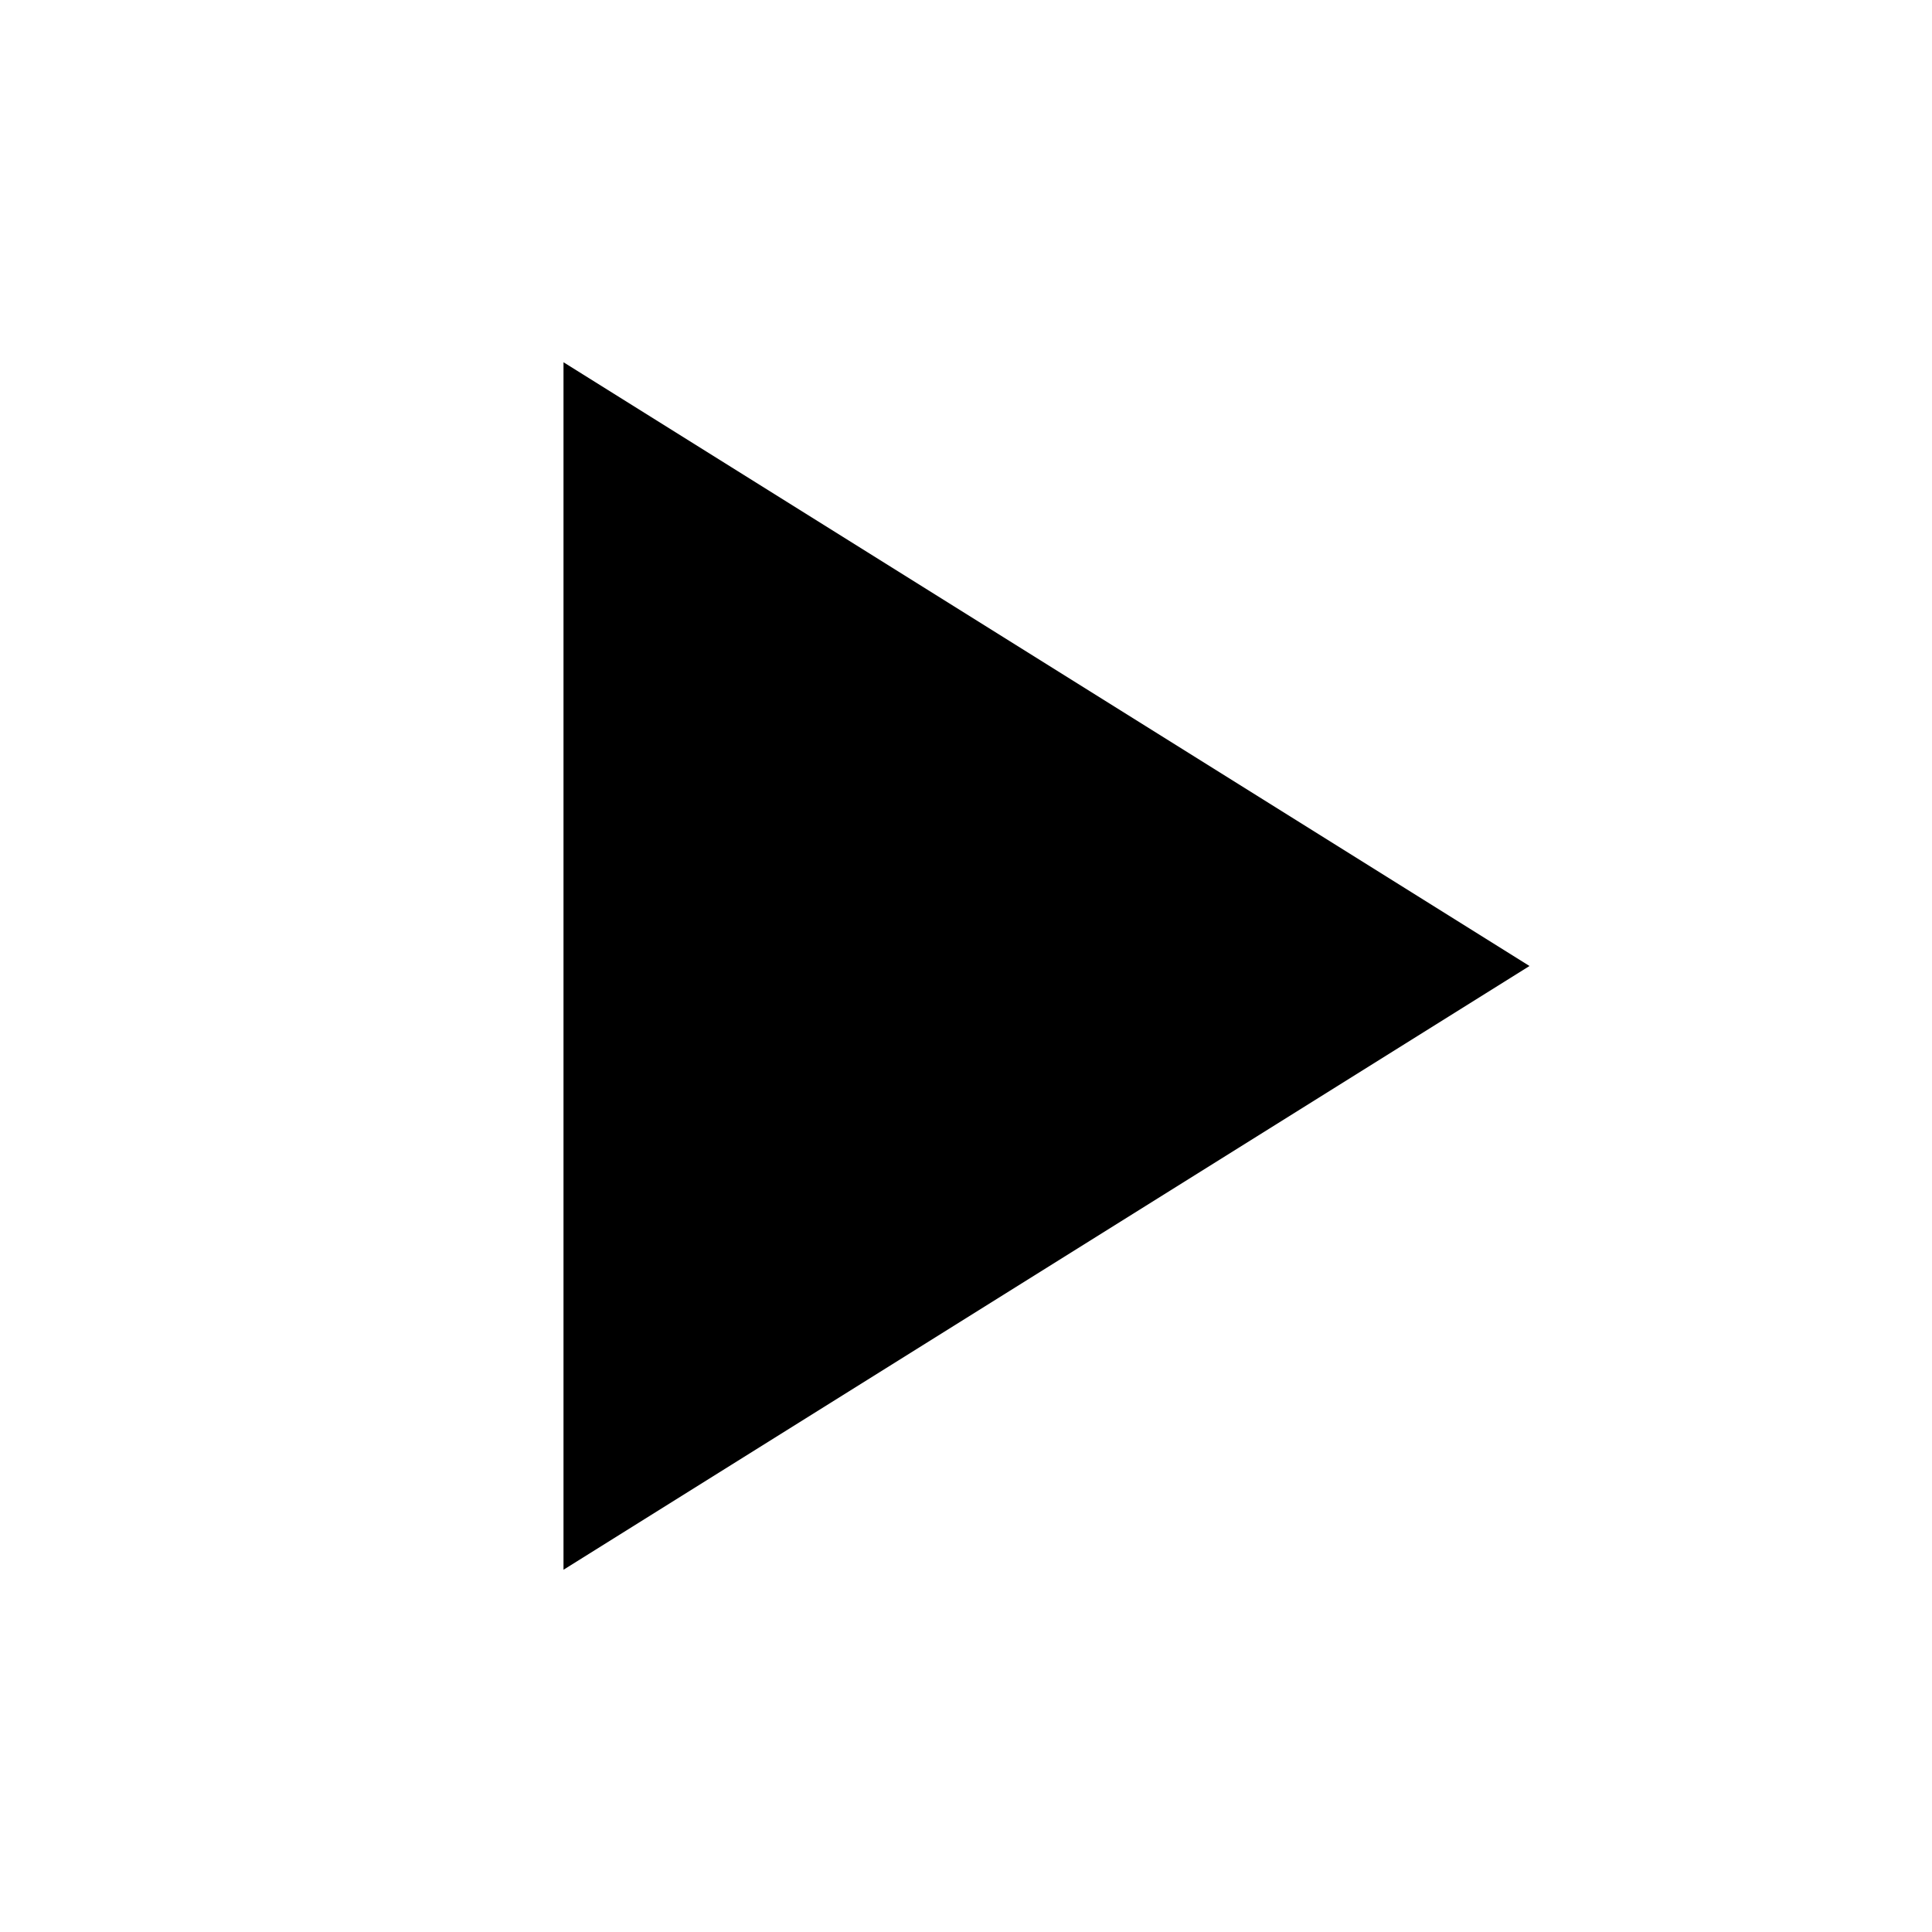
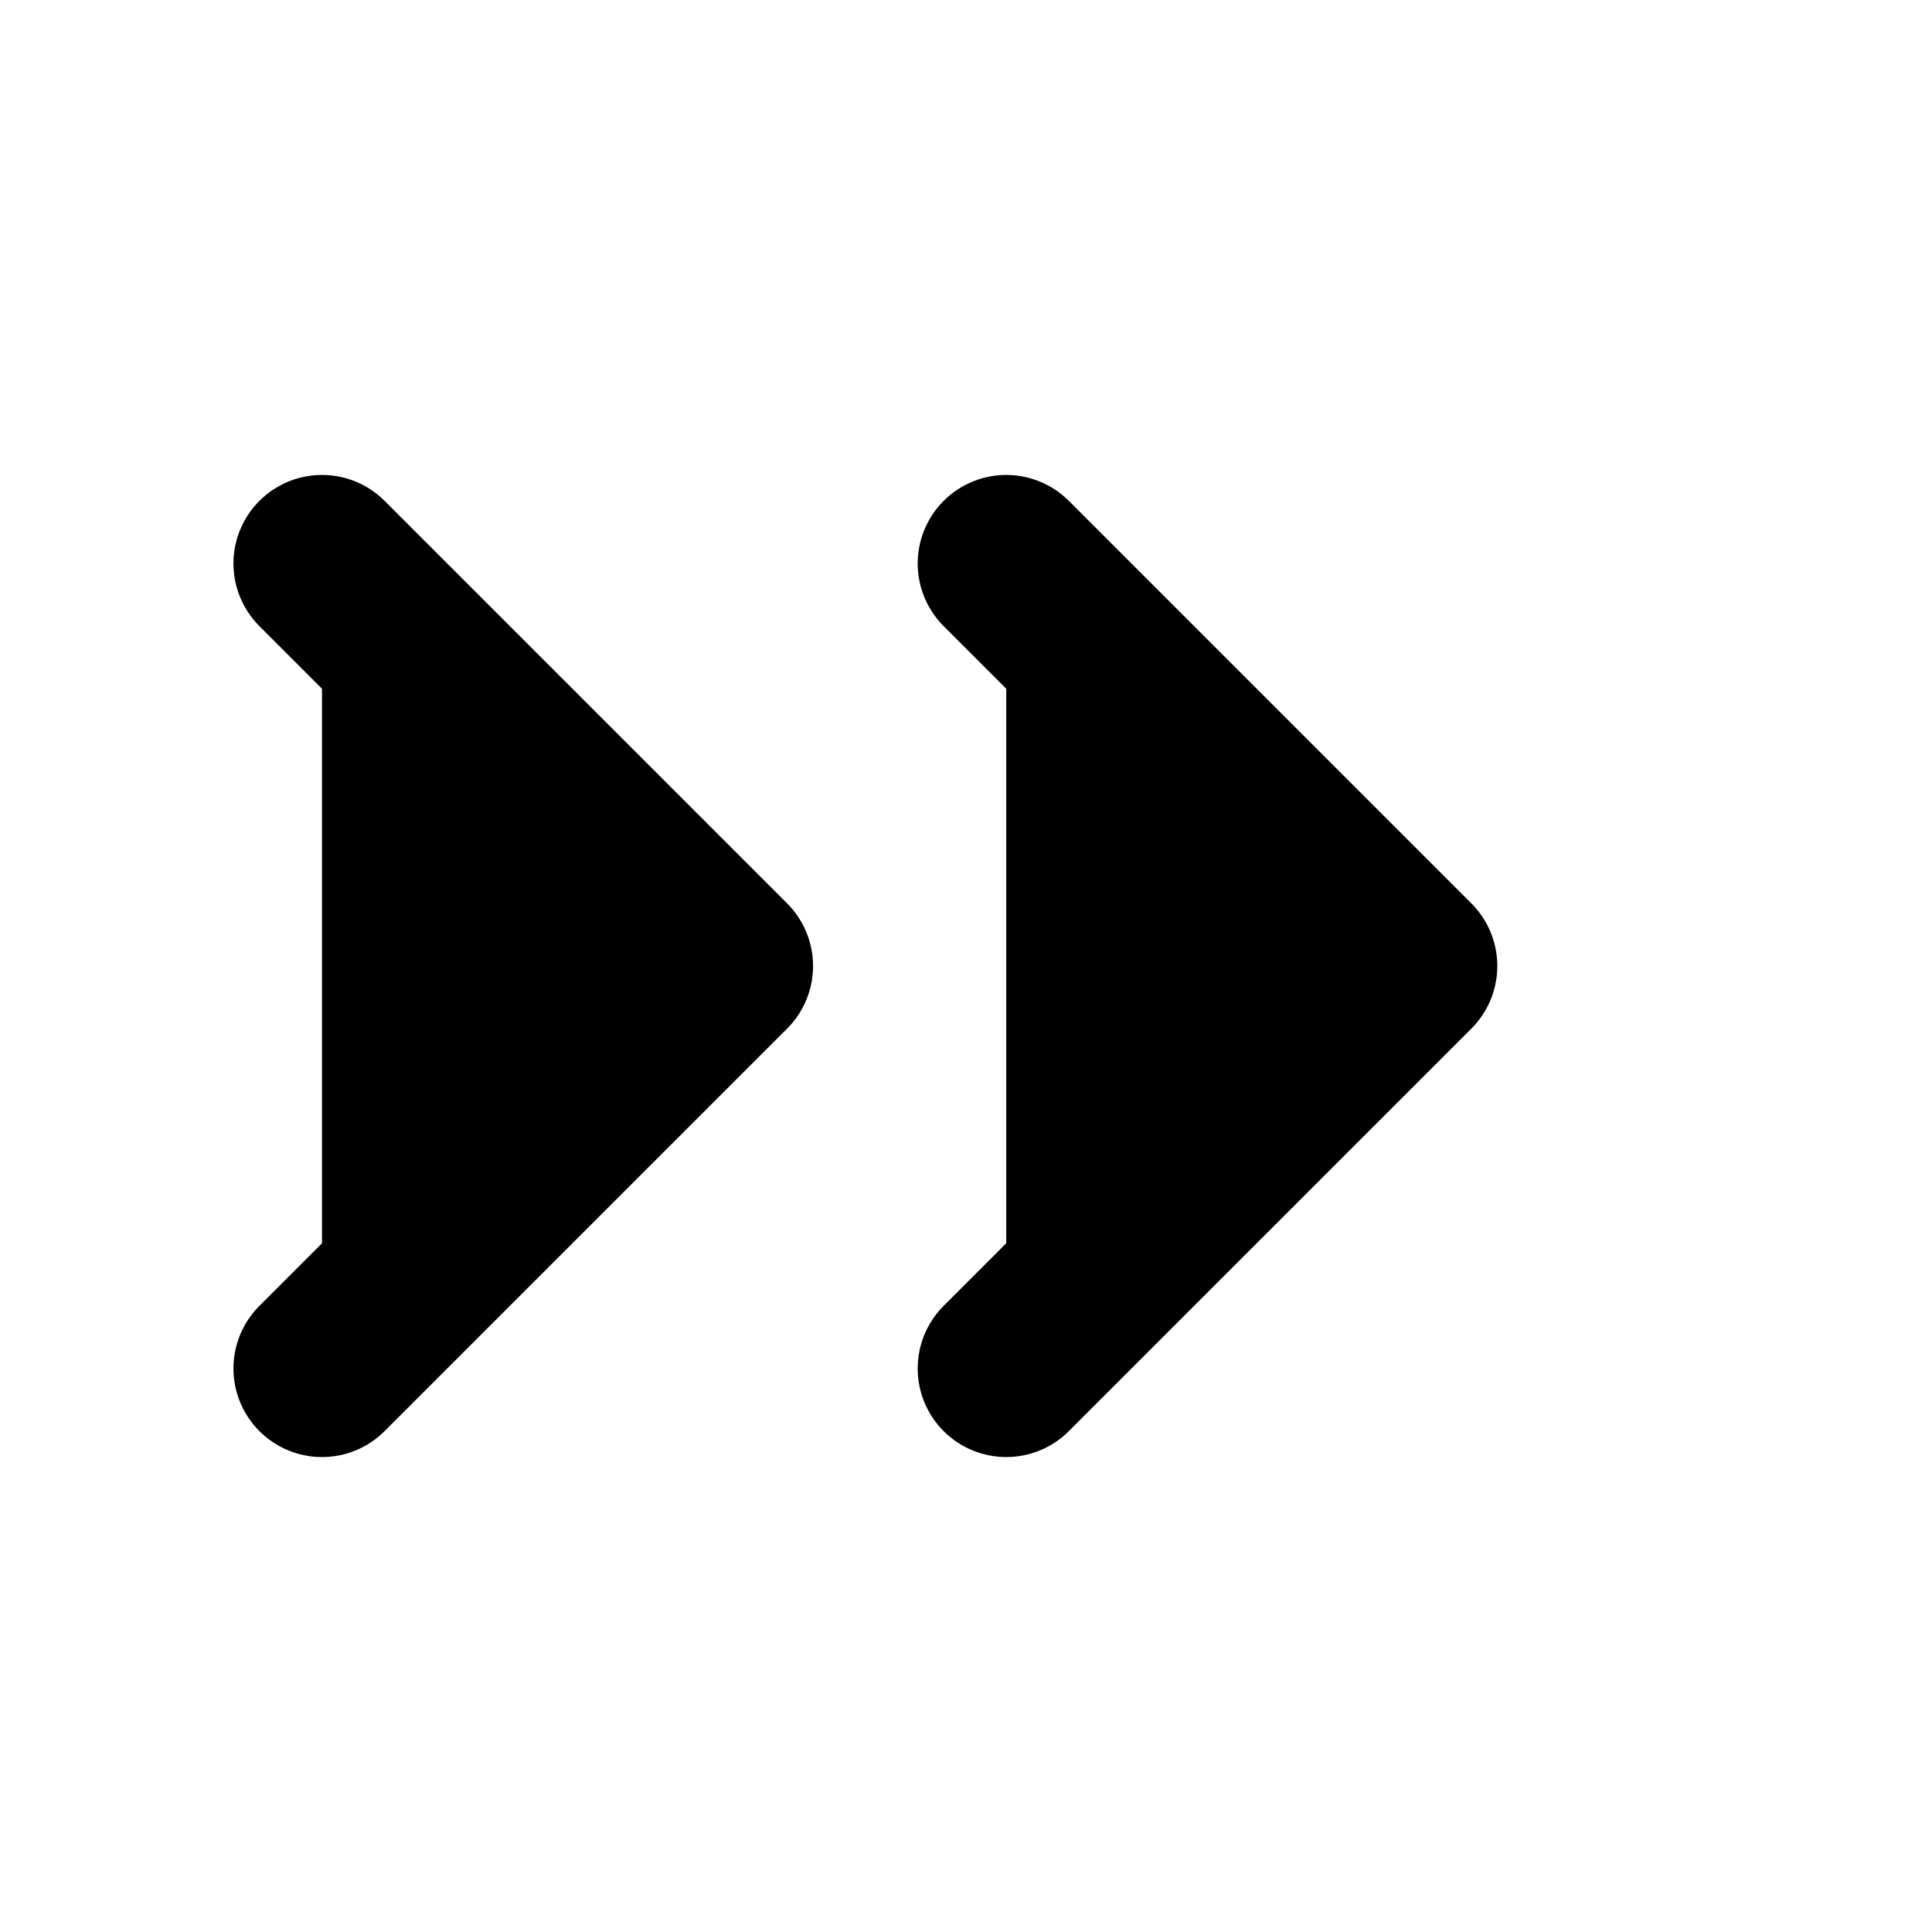
- <svg viewBox="0 0 24 24" fill="none" stroke="currentColor" stroke-width="1.8" stroke-linecap="round" stroke-linejoin="round">
-   <path d="M7 4.5l12 7.5-12 7.5z" fill="currentColor" stroke="none" />
+ <svg viewBox="0 0 24 24" fill="none" stroke="currentColor" stroke-width="2.2" stroke-linecap="round" stroke-linejoin="round">
+   <path d="M4 7l5 5-5 5" fill="currentColor" stroke="currentColor" stroke-width="2.2" />
+   <path d="M12.5 7l5 5-5 5" fill="currentColor" stroke="currentColor" stroke-width="2.2" />
</svg>
